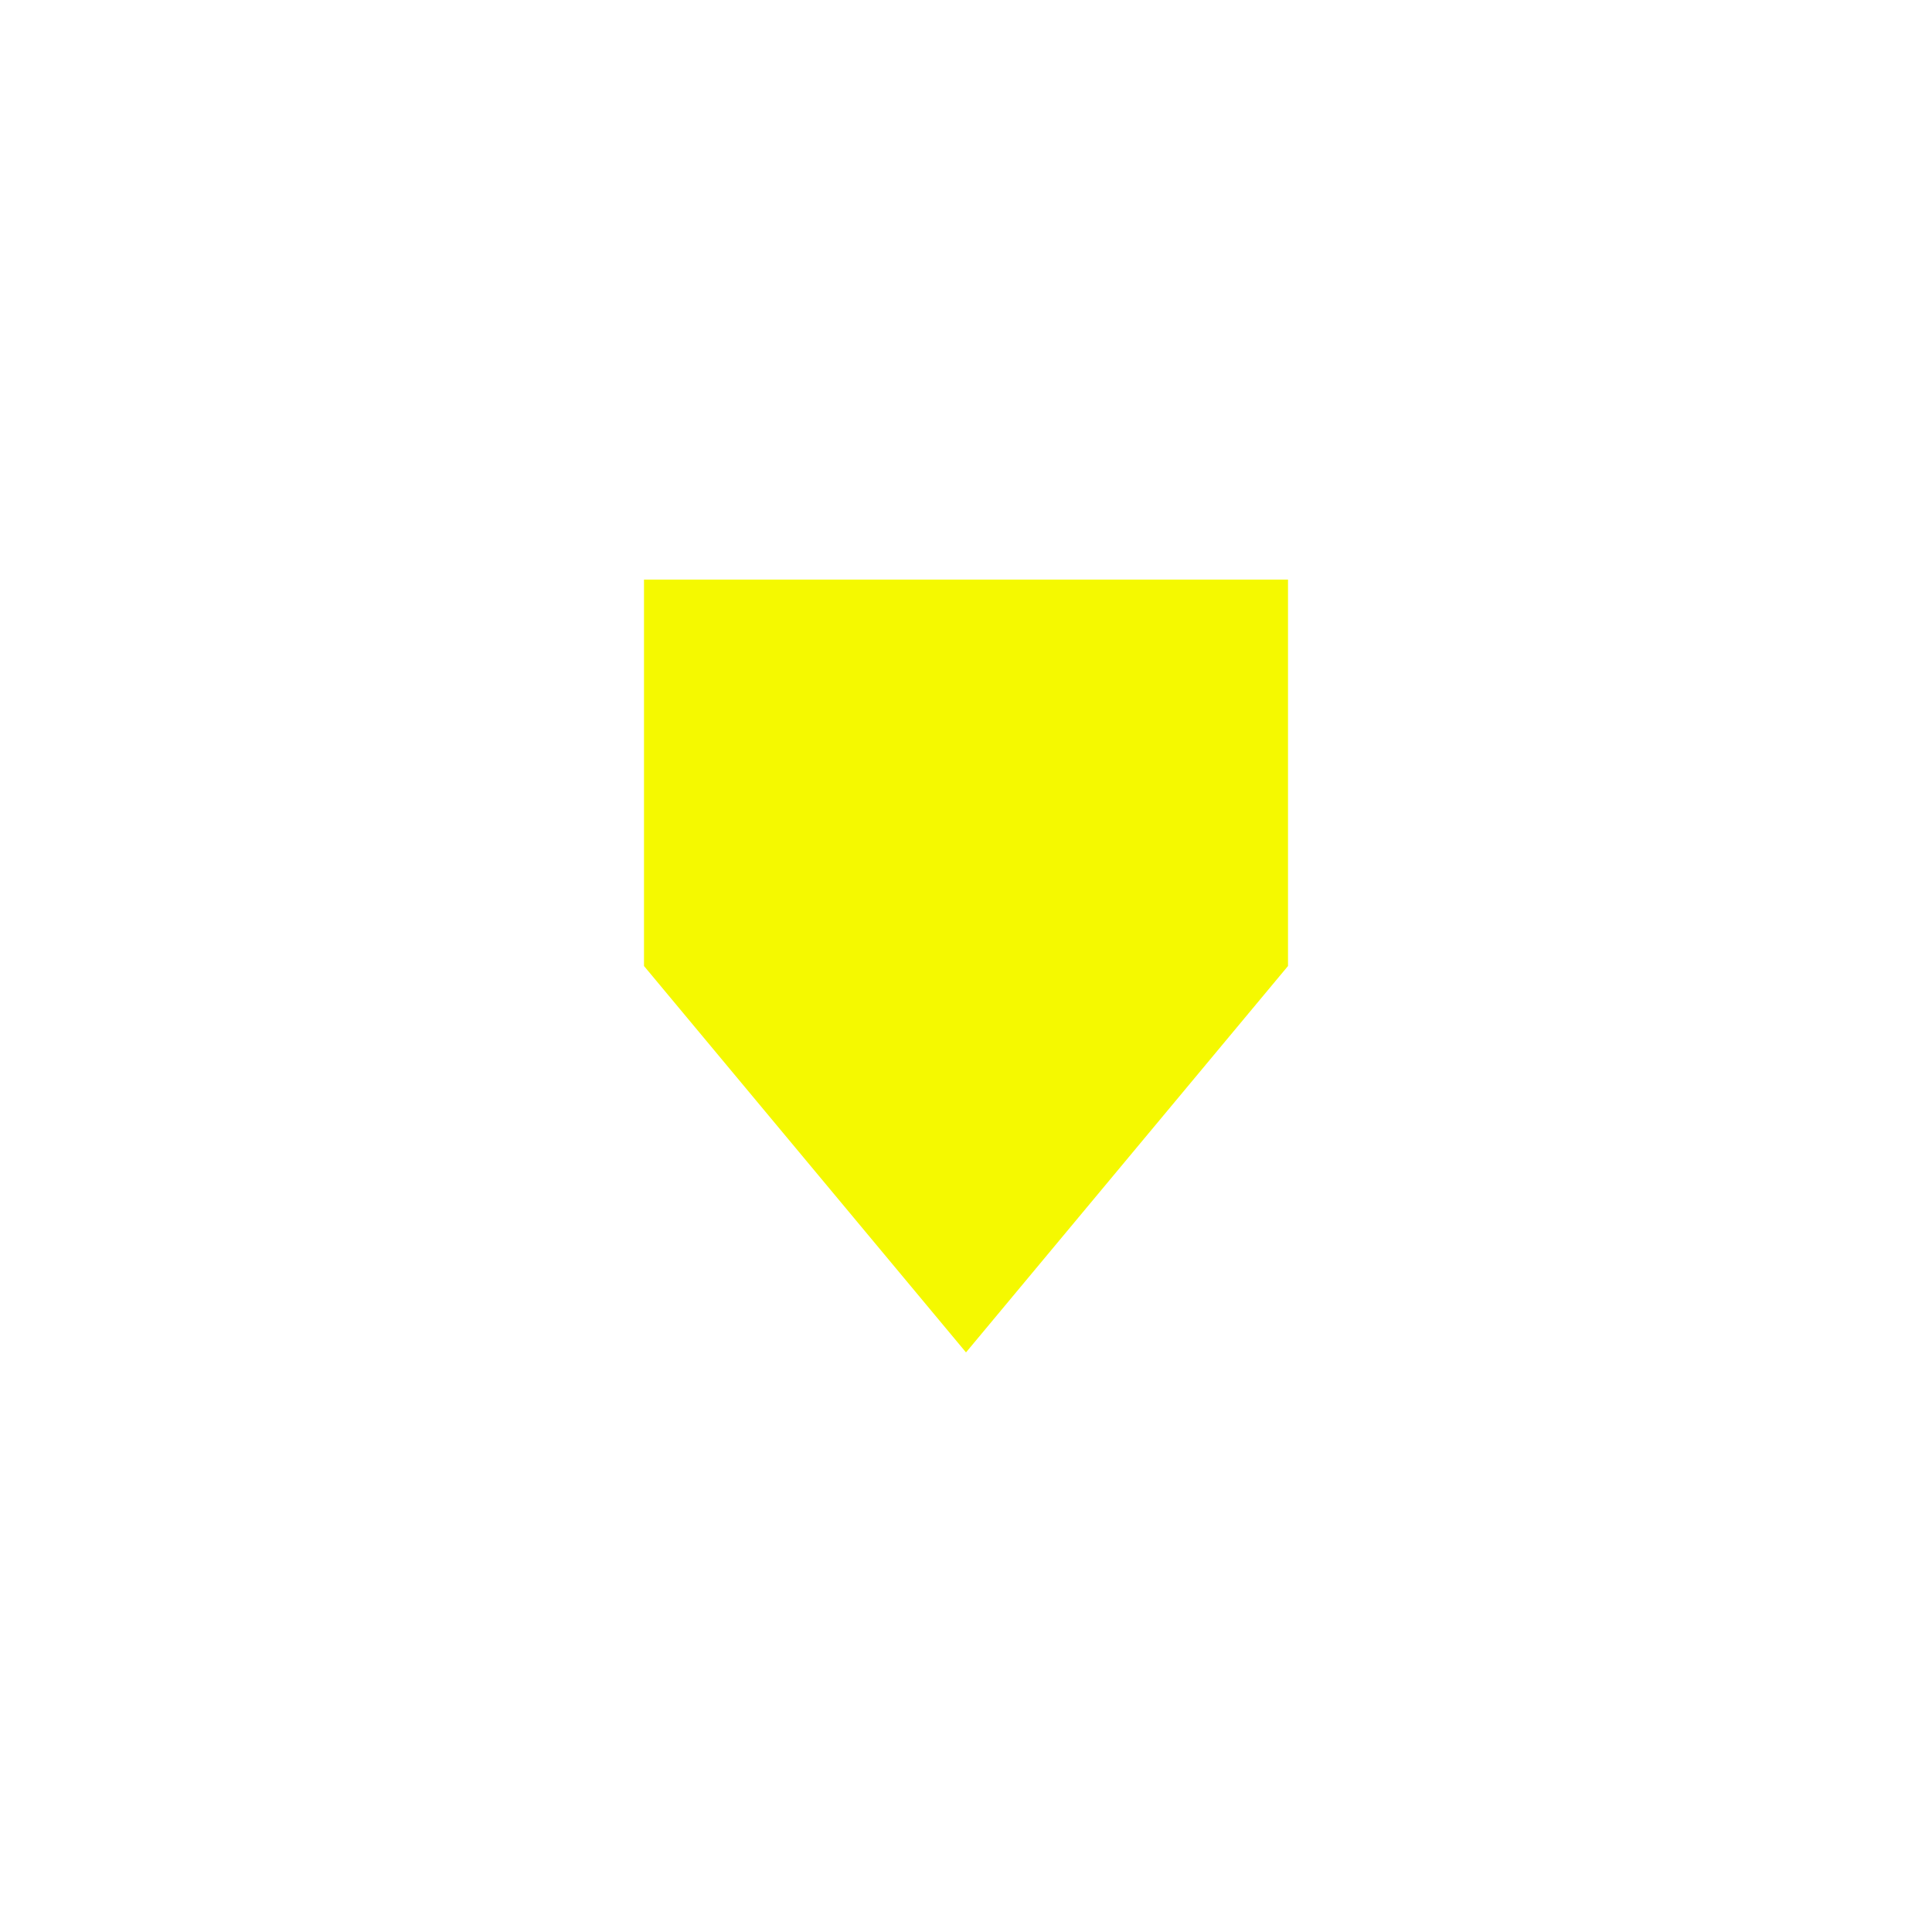
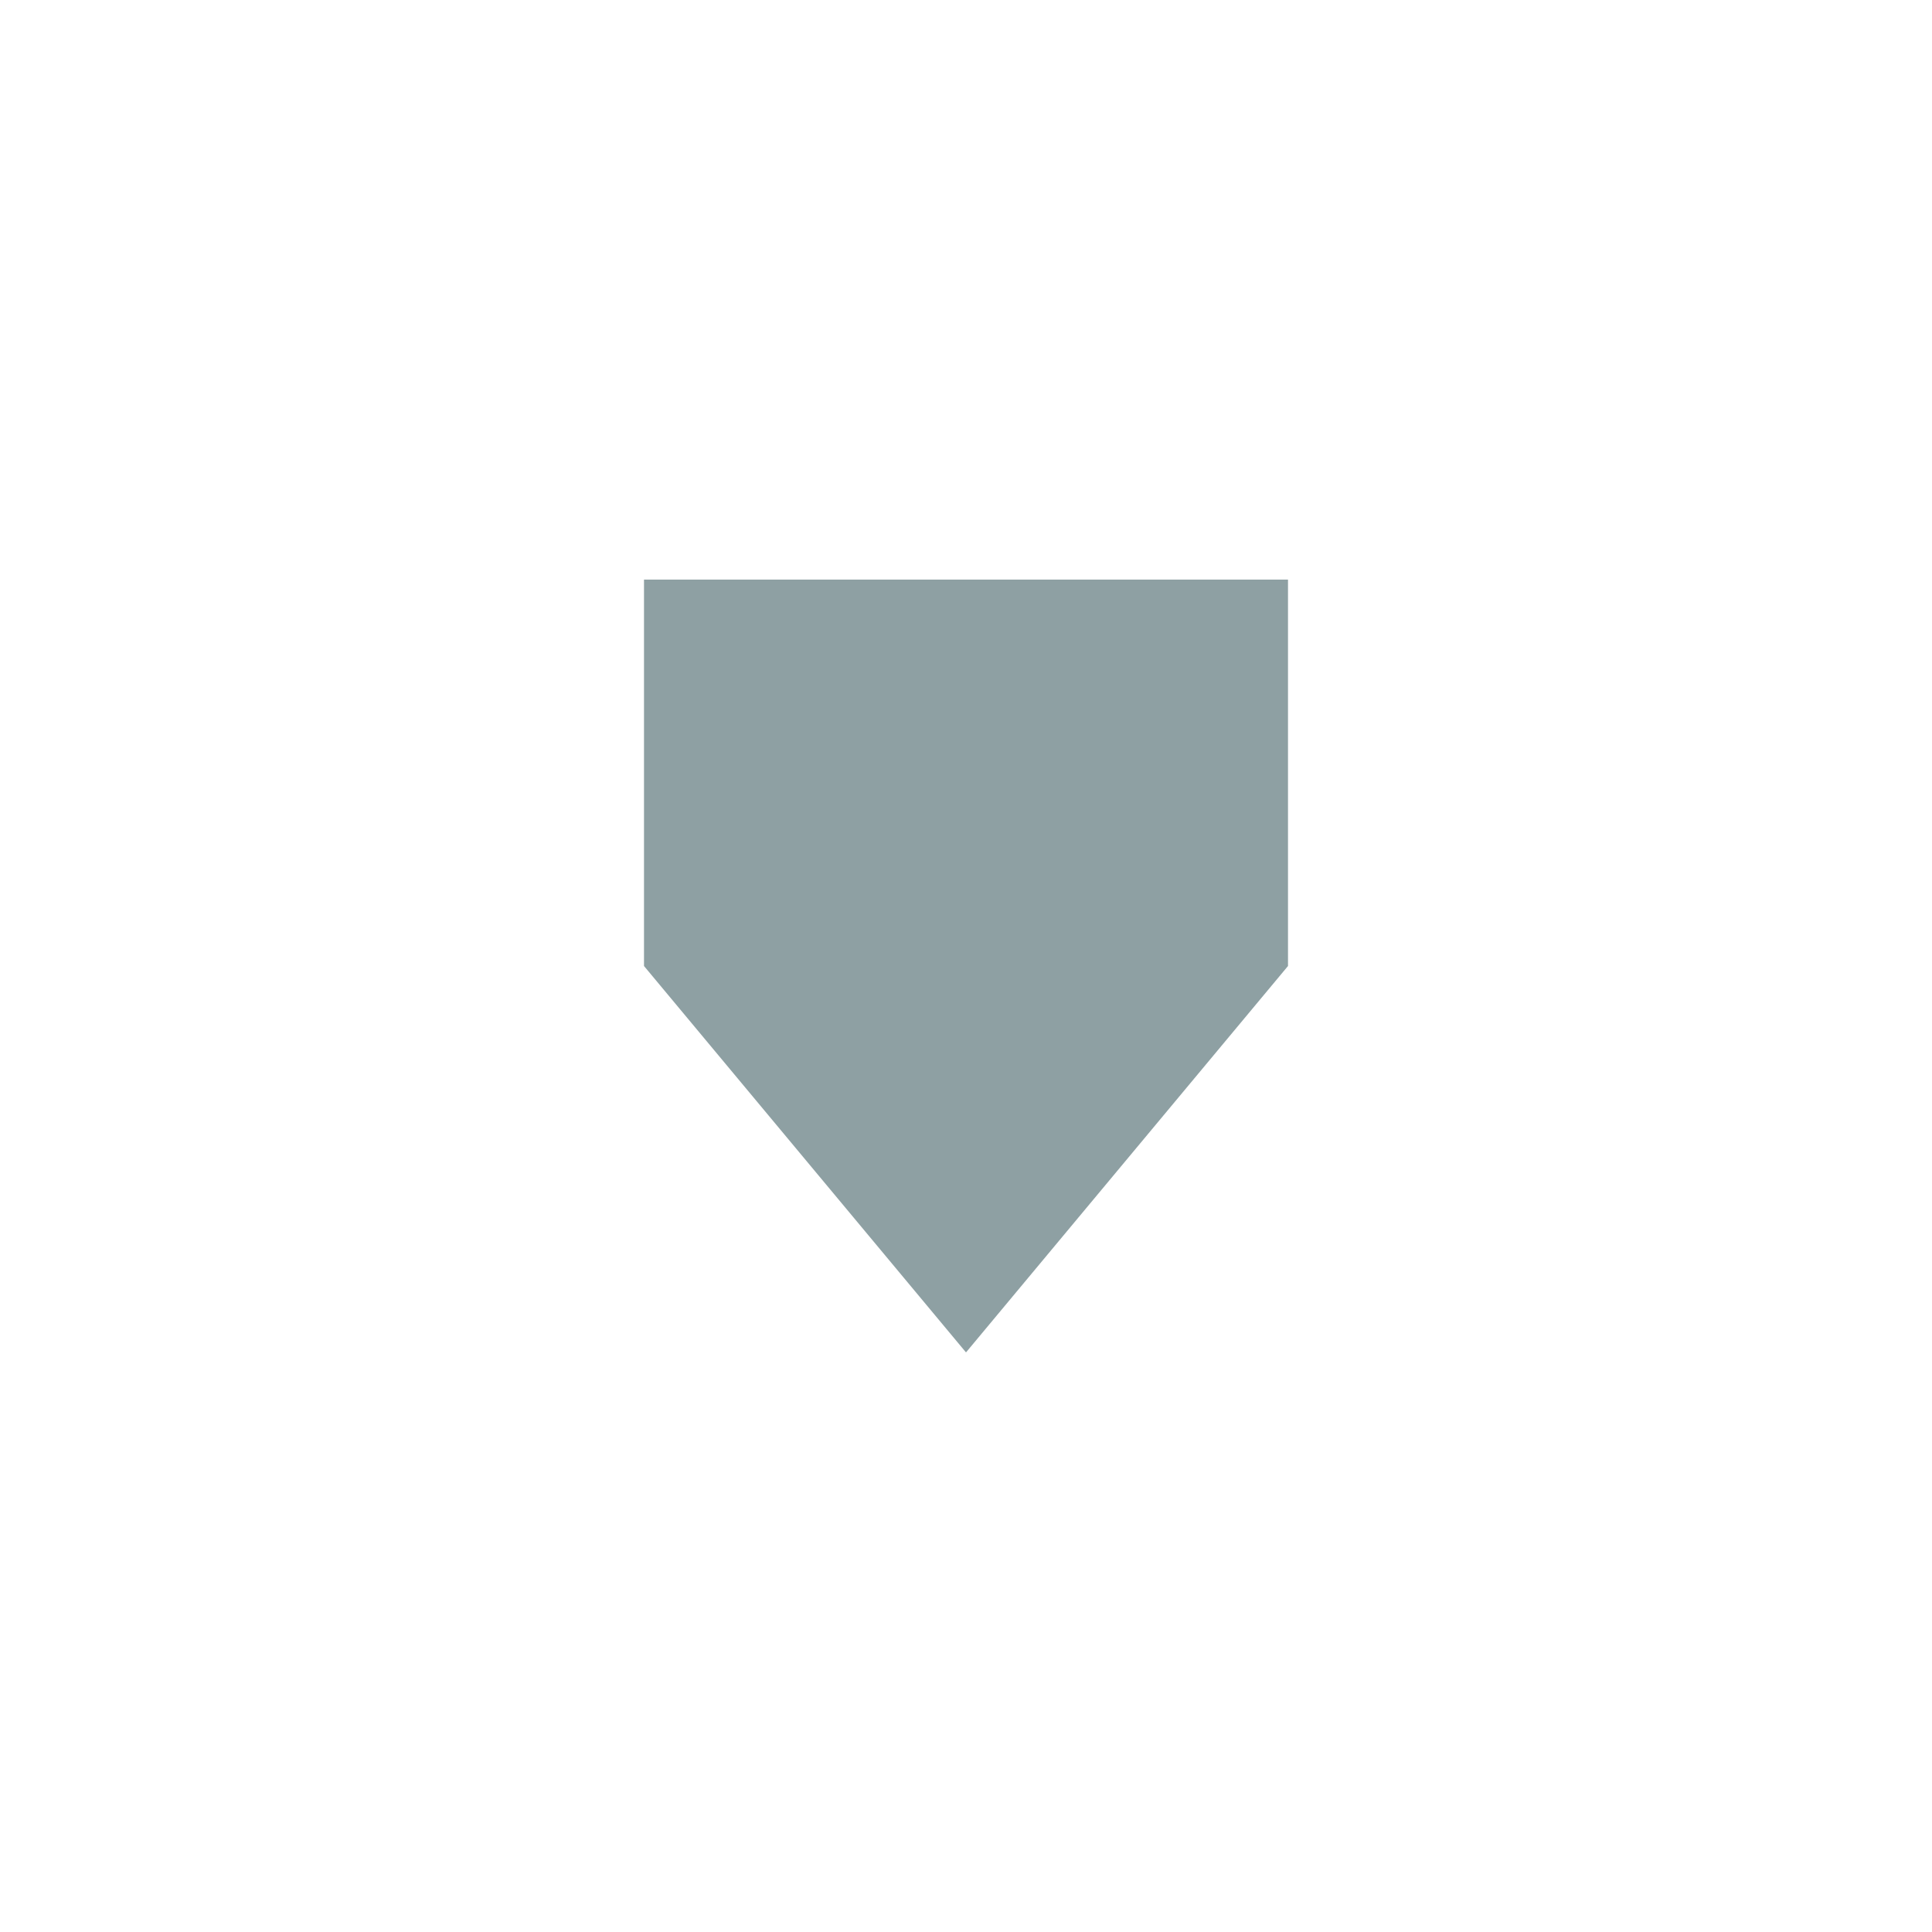
<svg xmlns="http://www.w3.org/2000/svg" width="60" height="60" fill="none" overflow="visible">
-   <g>
-     <path d="M 0 0 L 60 0 L 60 60 L 0 60 Z" fill="color(display-p3 0.902 0.877 0.827)" />
-     <path d="M 20 18 L 40 18 L 40 30 L 30 42 L 20 30 Z M 25 23 L 35 23 L 35 28 L 30 35 L 25 28 Z M 28 26 L 32 26 L 32 28 L 30 31 L 28 28 Z" fill="rgb(245, 249, 0)" />
-   </g>
+   <path d="M 20 18 L 40 18 L 40 30 L 30 42 L 20 30 Z M 25 23 L 35 23 L 35 28 L 30 35 L 25 28 Z M 28 26 L 32 26 L 32 28 L 30 31 L 28 28 Z" fill="#8EA0A3" />
</svg>
